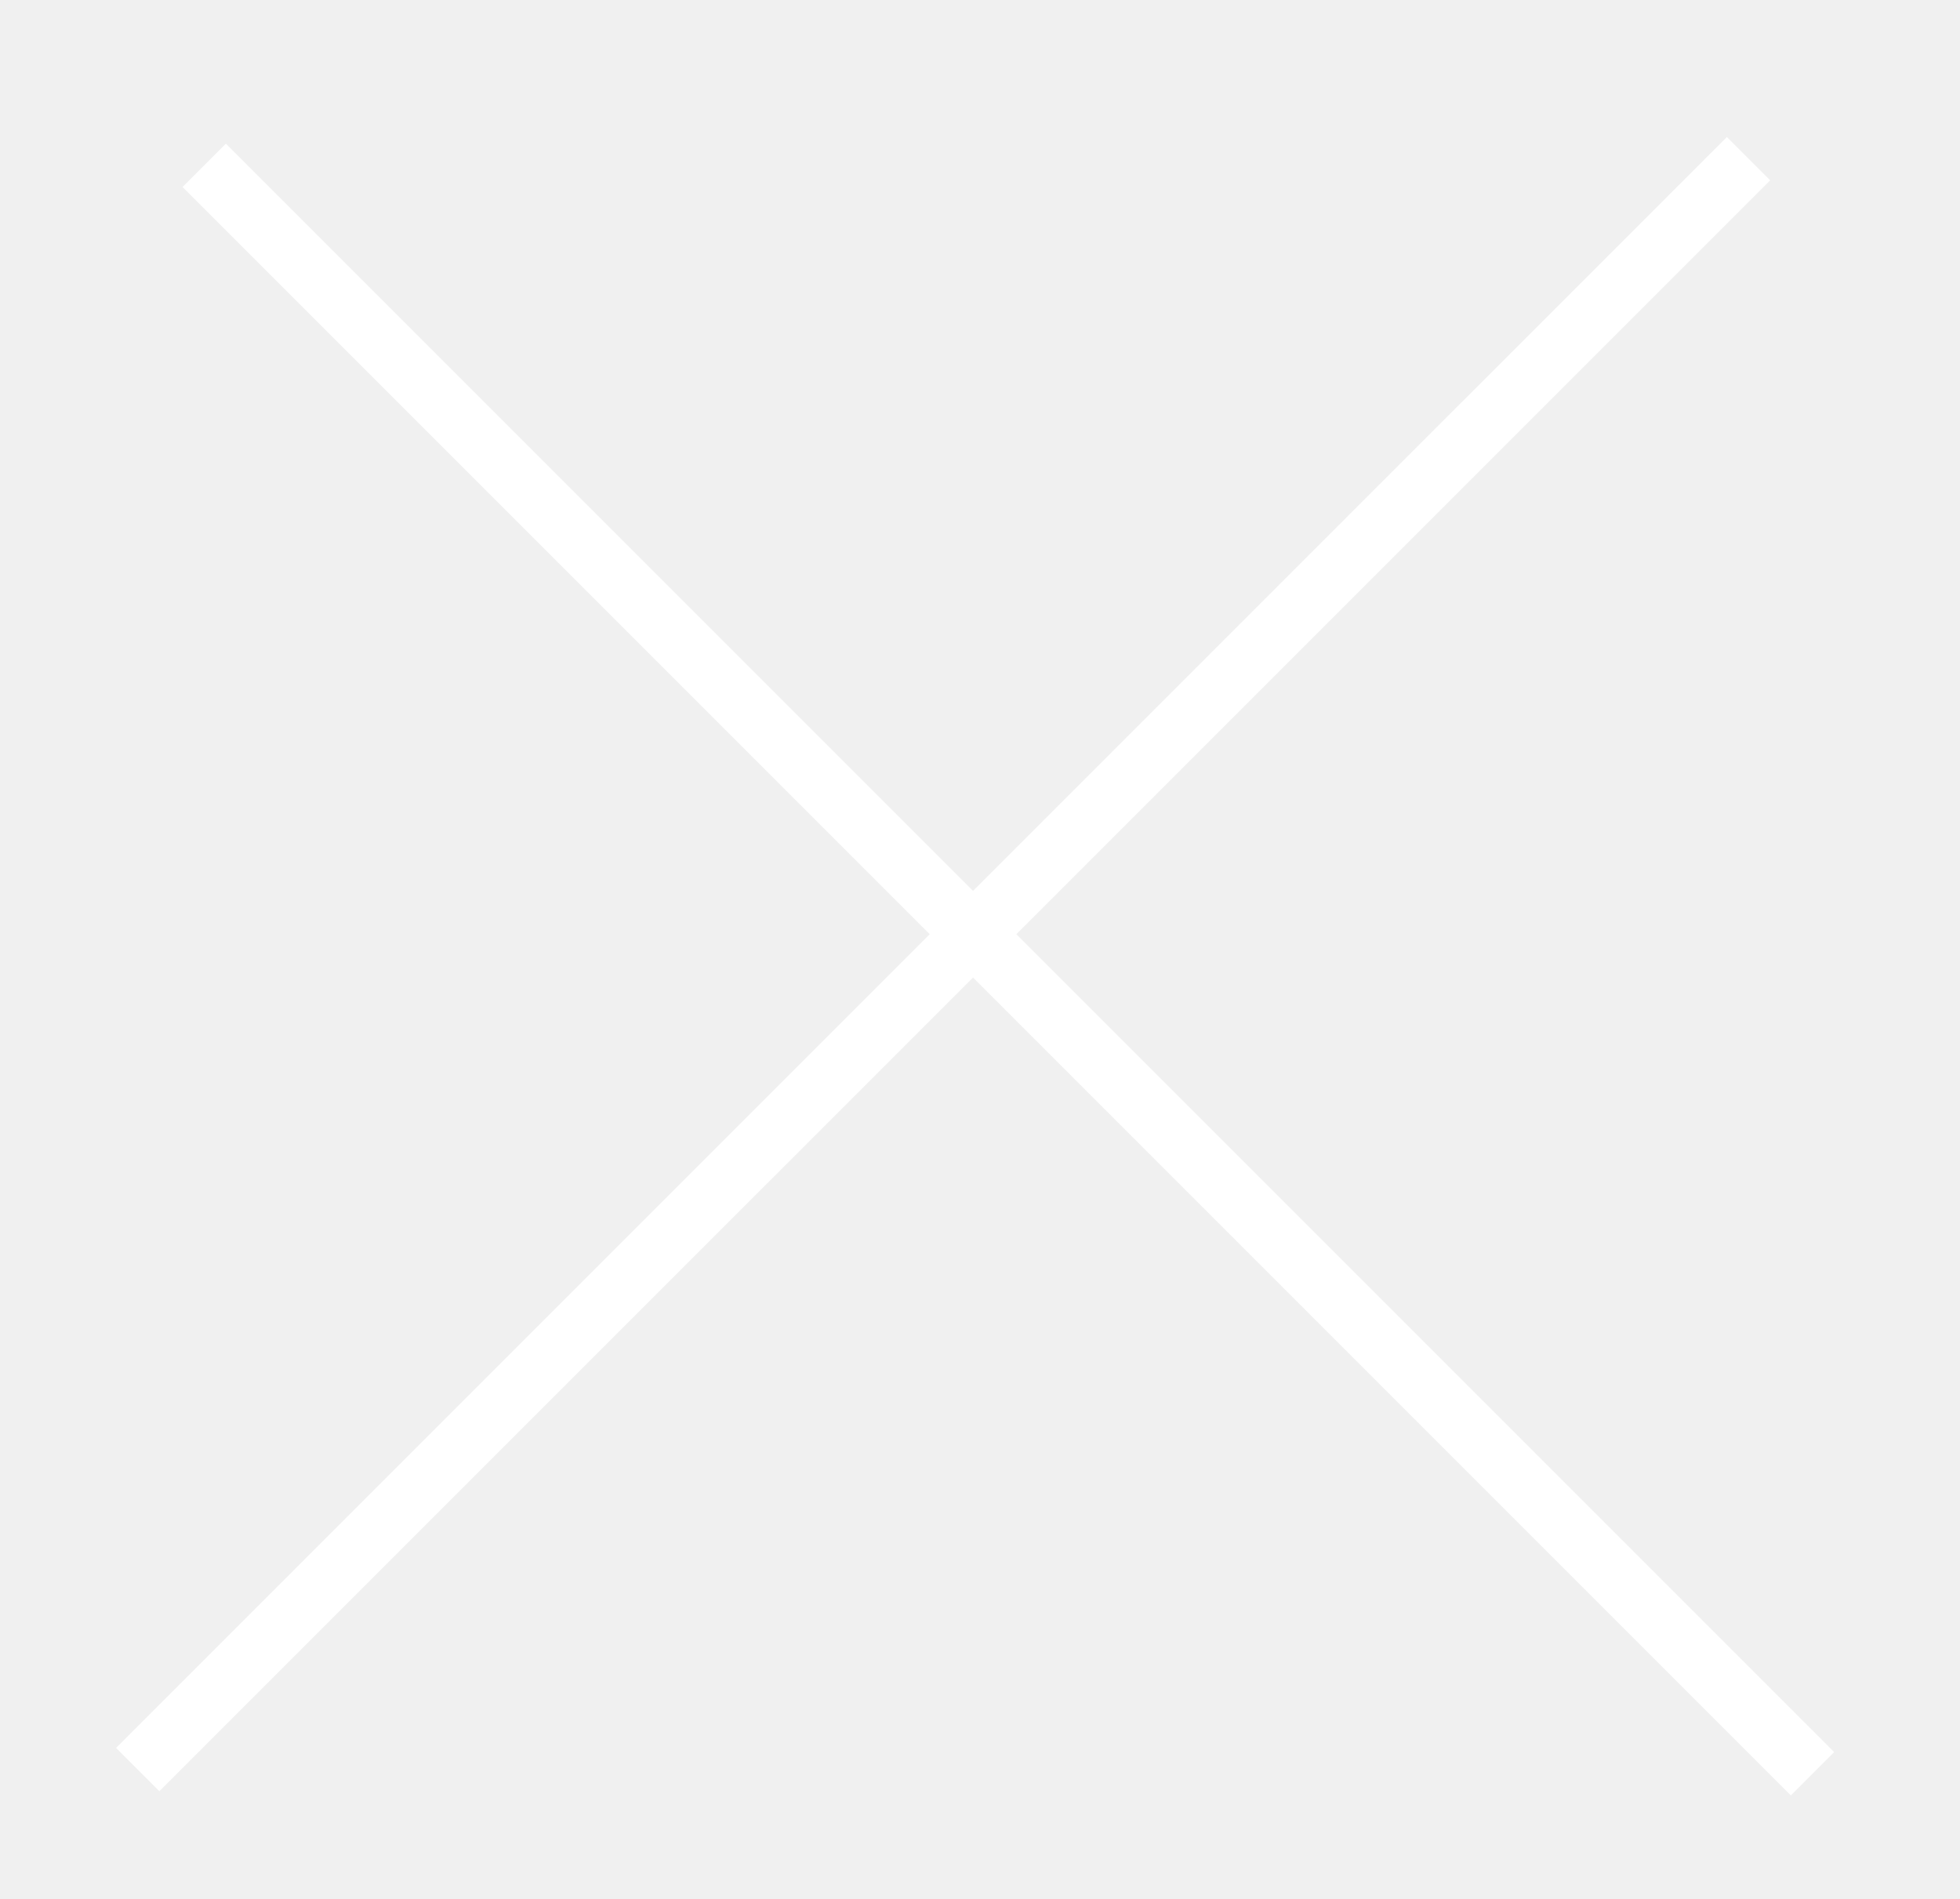
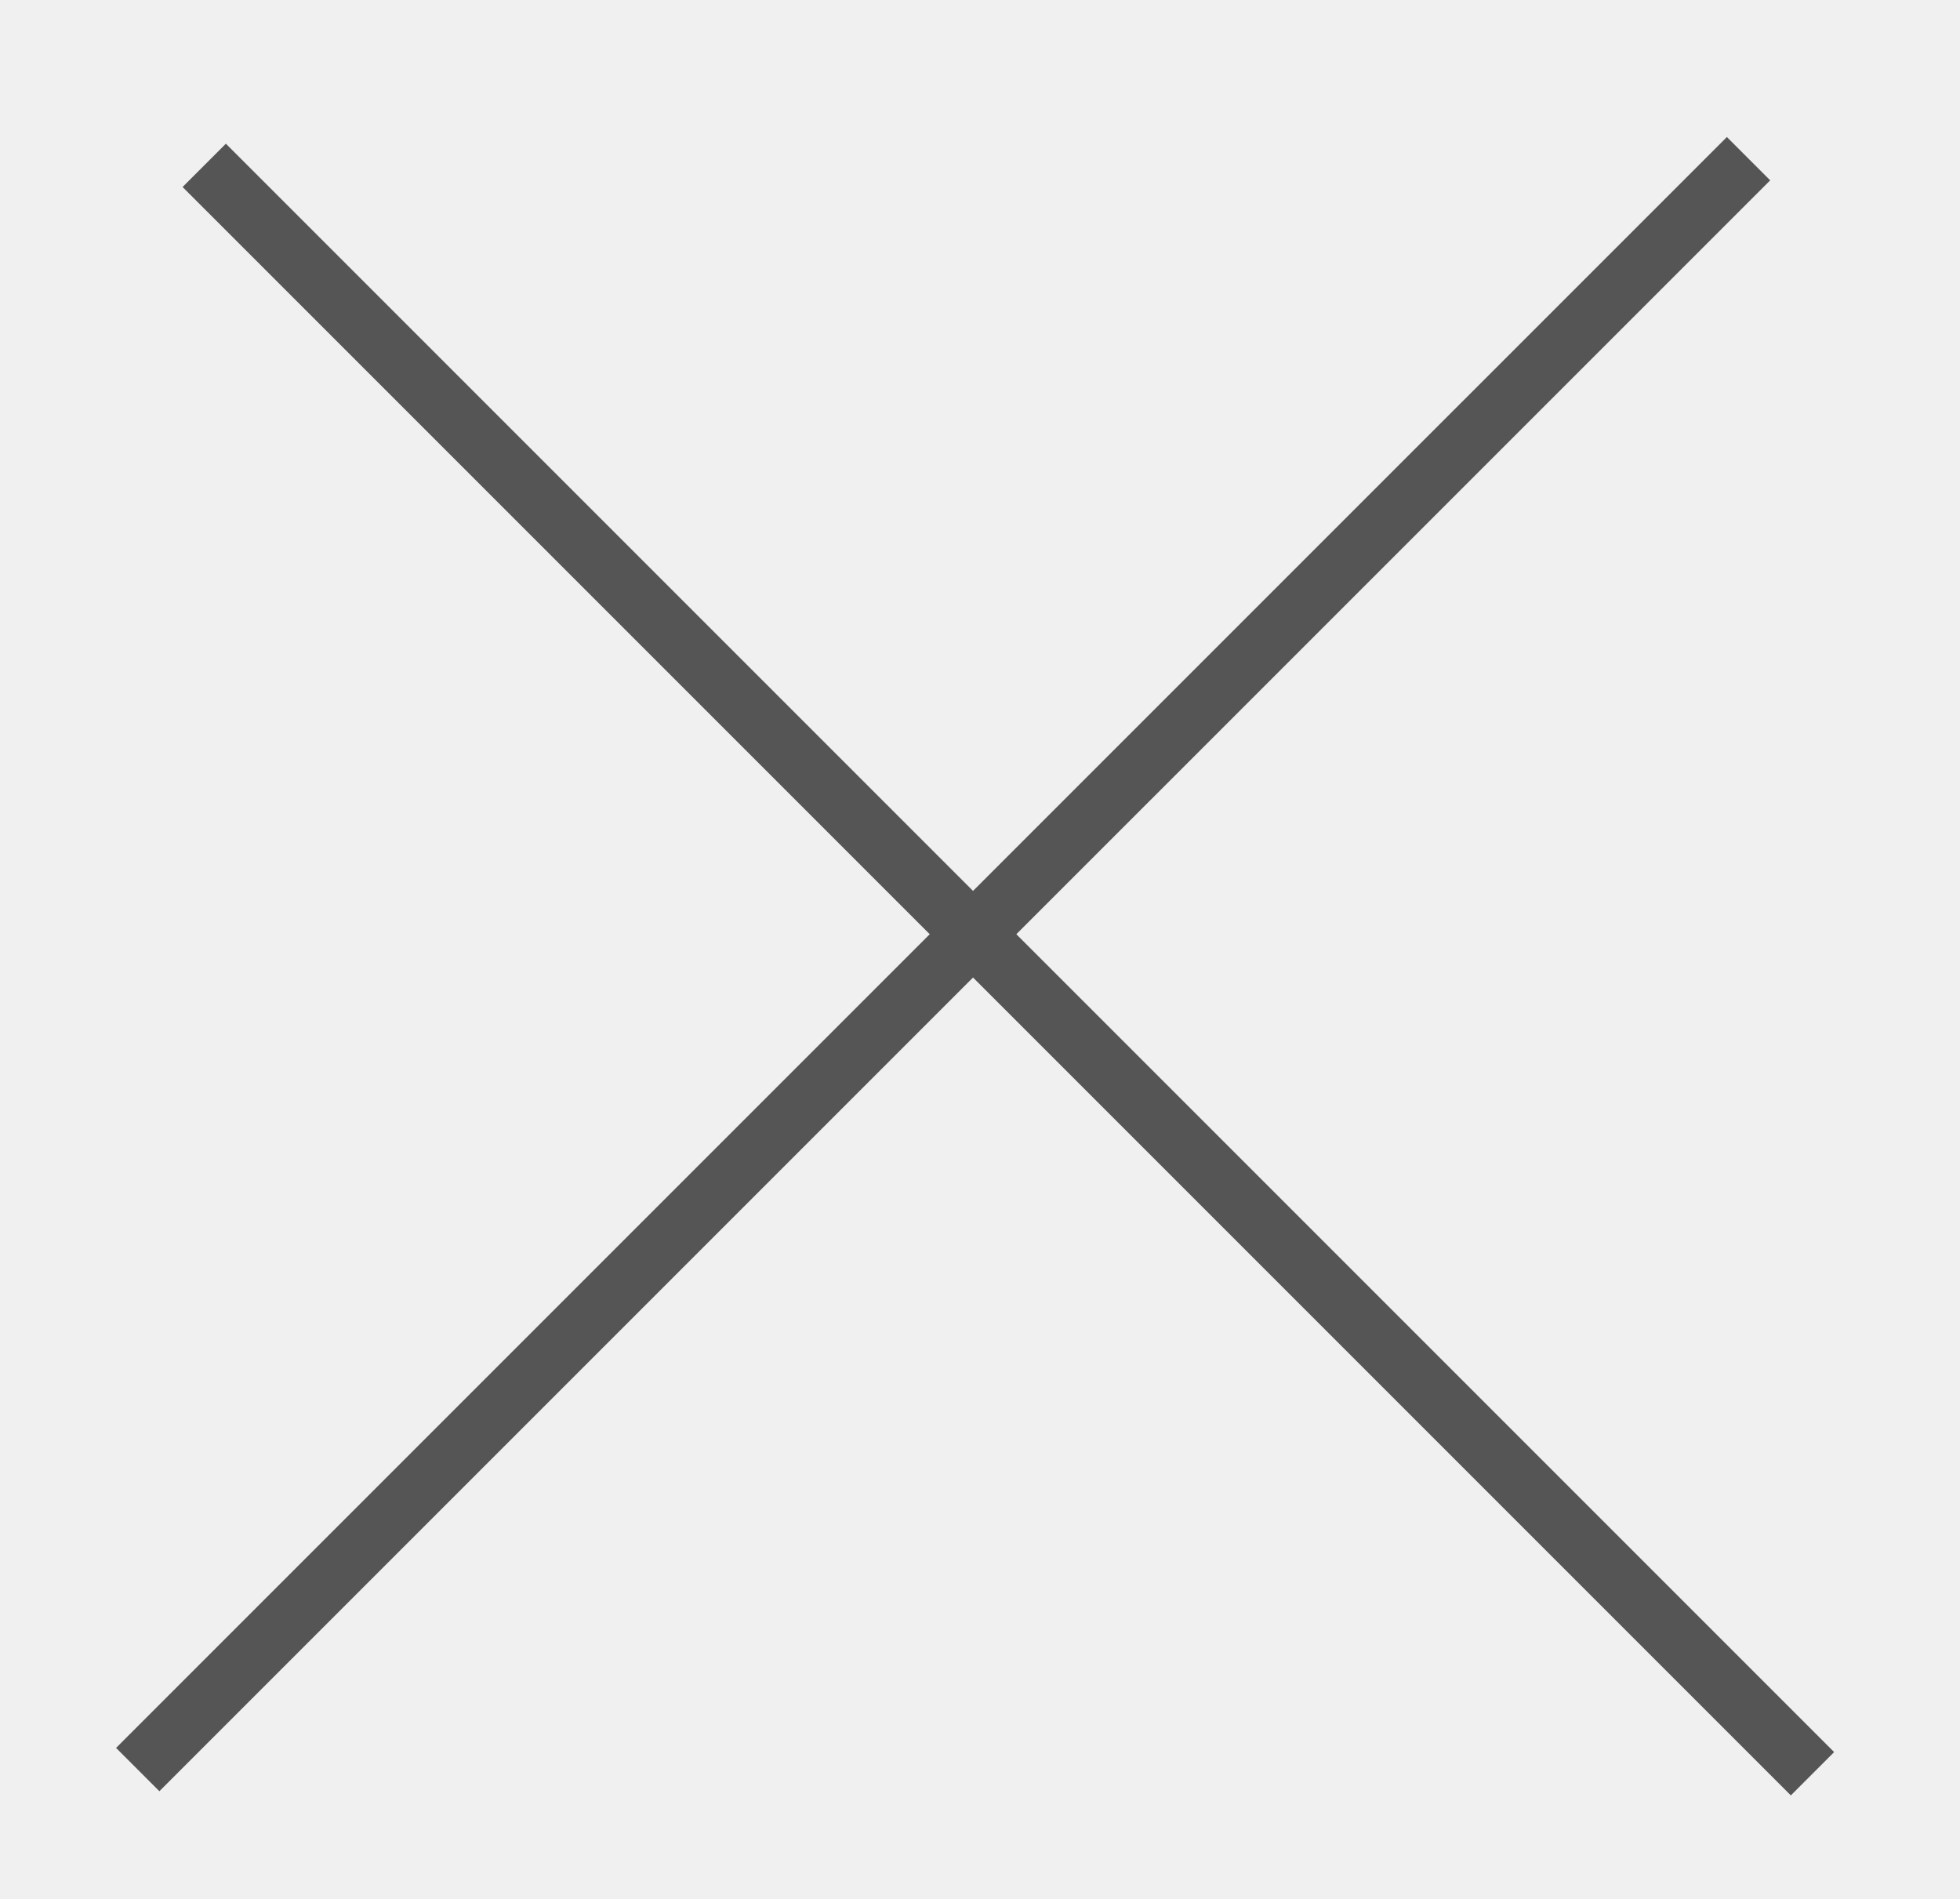
<svg xmlns="http://www.w3.org/2000/svg" width="32px" height="31px" viewBox="0 0 32 31" version="1.1">
-   <defs />
  <g id="UI" stroke="none" stroke-width="1" fill="none" fill-rule="evenodd" stroke-linecap="square">
-     <g id="Version-6-fonts---menu-open" transform="translate(-1130, -27)" stroke="#FFF" stroke-width="1">
+     <g id="Version-6-fonts---menu-open" transform="translate(-1130, -27)" stroke="#555" stroke-width="1">
      <g id="Hamburger-Menu-Open" transform="translate(0, -1)">
        <g id="Close-Icon" transform="translate(1132, 30)">
          <path d="M27.238,26.603 L1.688,1.053" id="Line" />
          <path d="M0.602,26.535 L26.194,0.944" id="Line" />
        </g>
      </g>
    </g>
  </g>
</svg>
